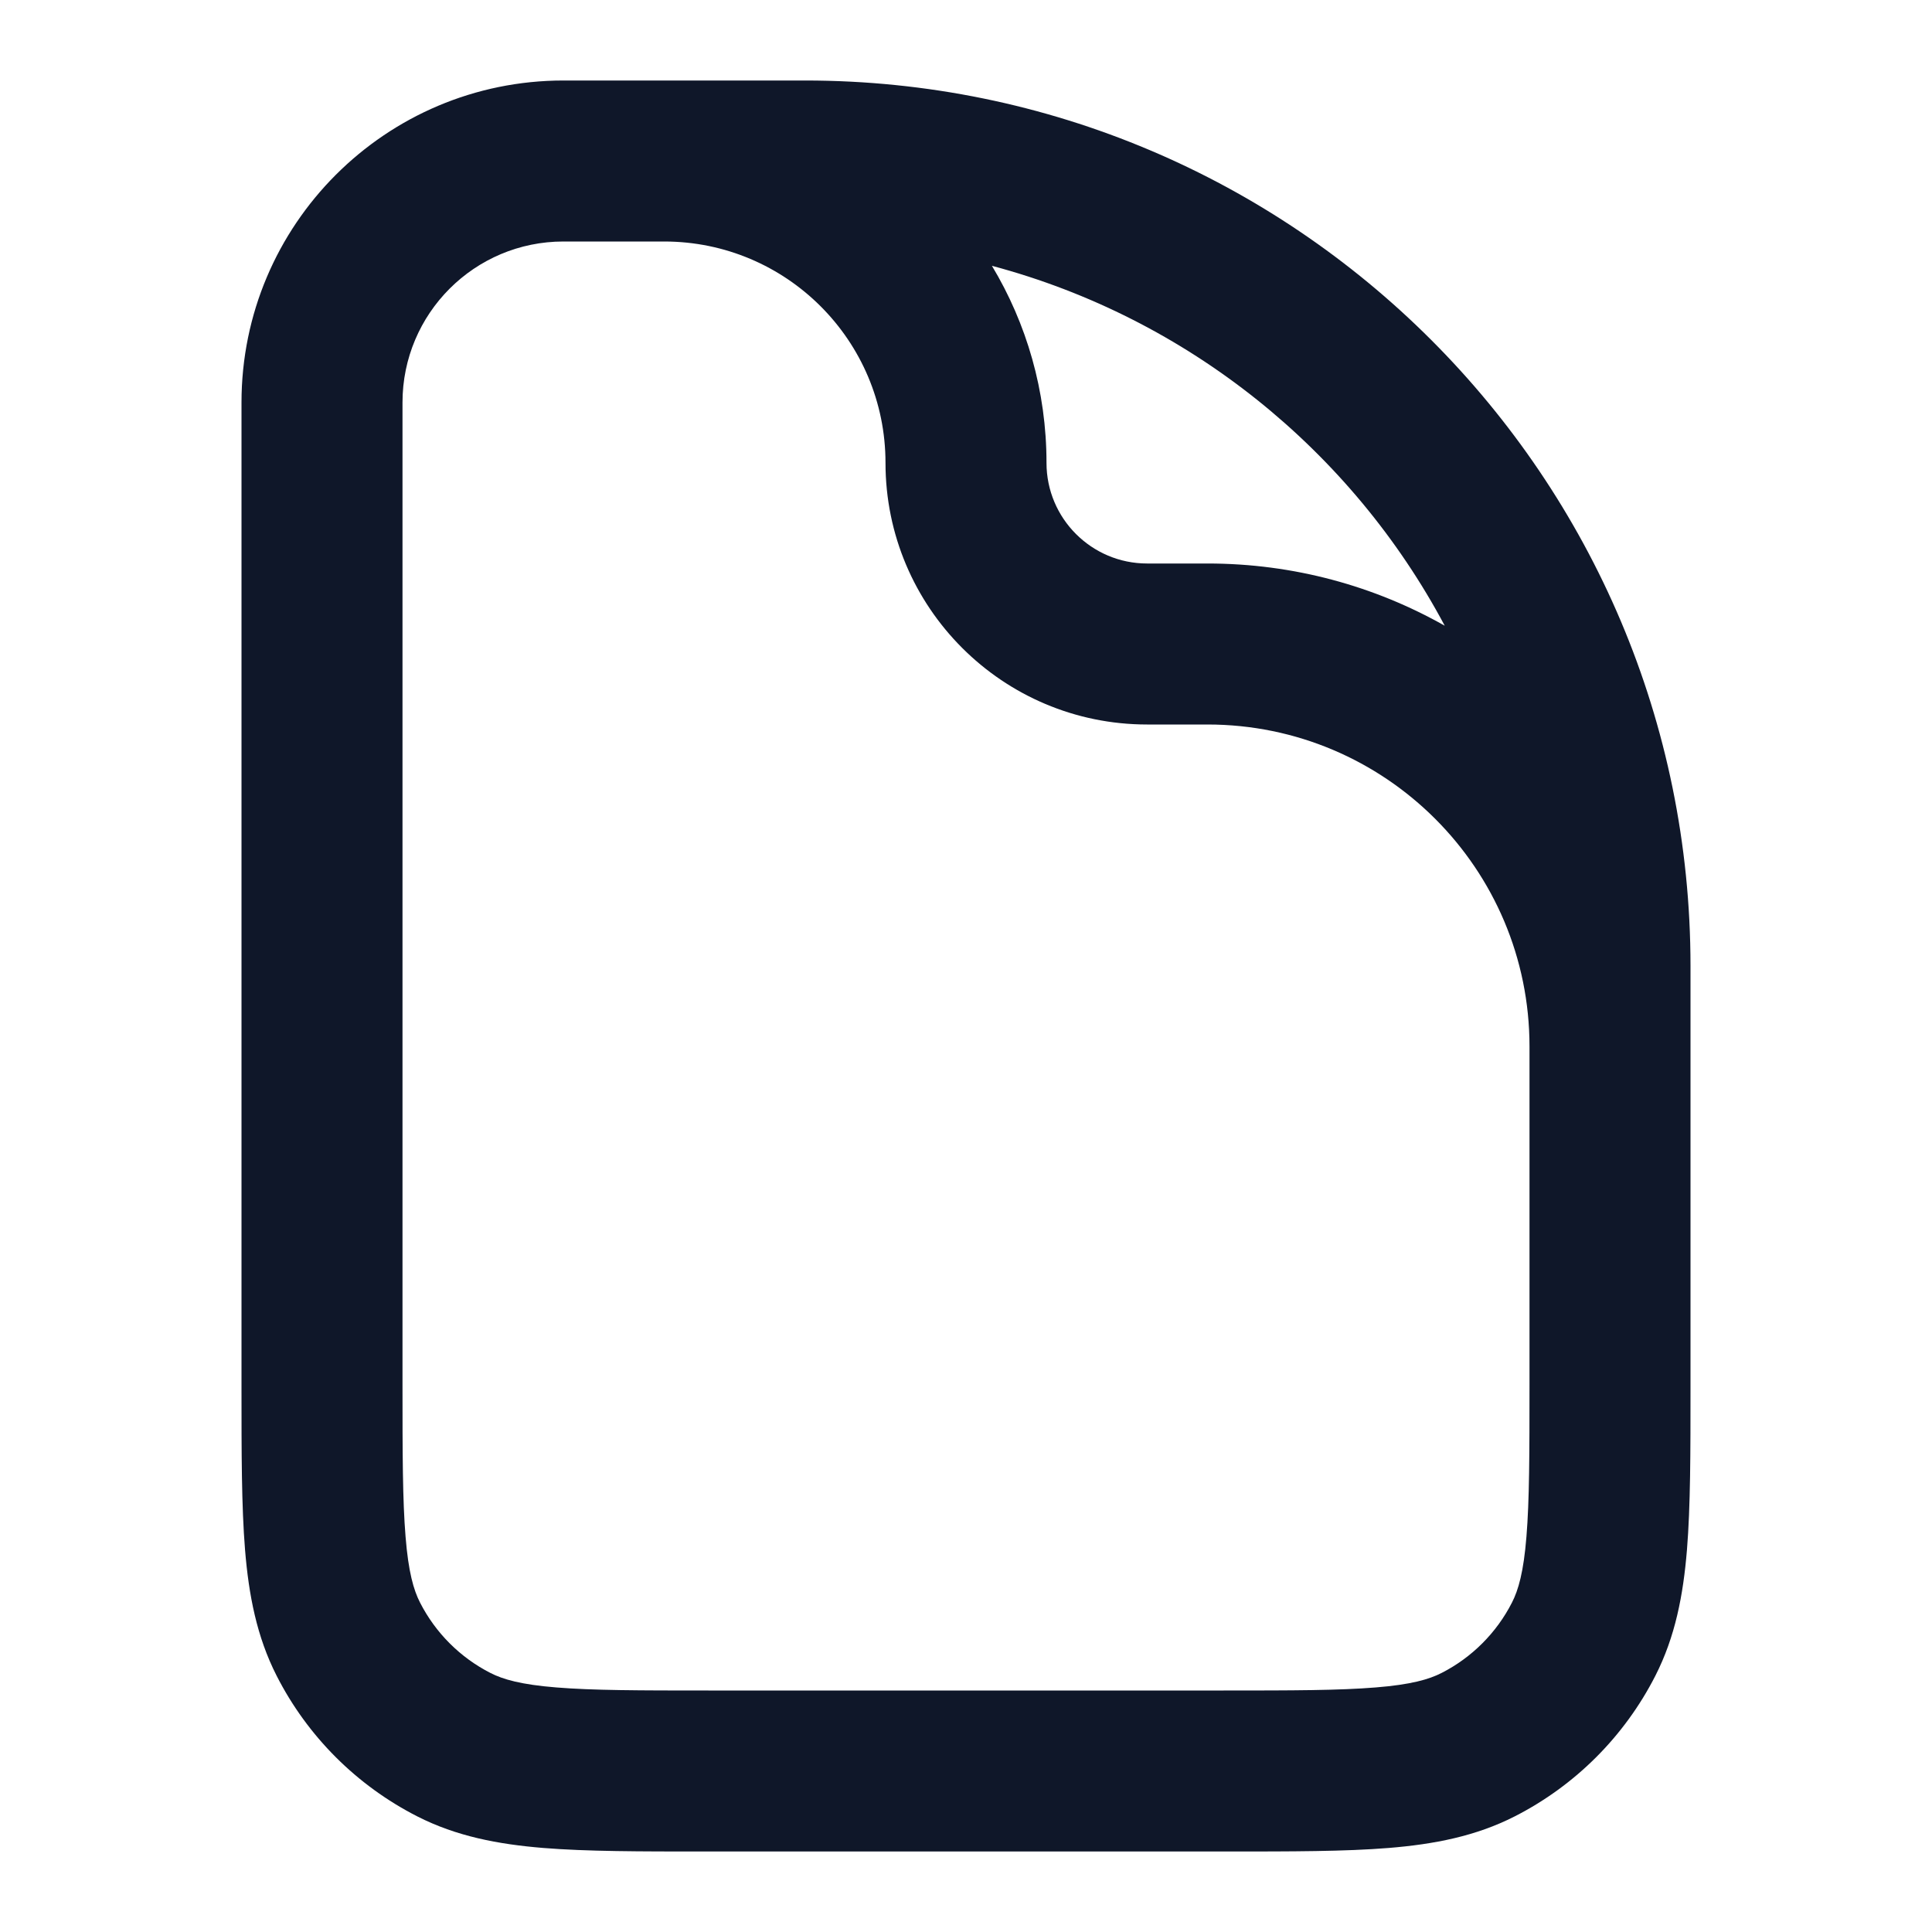
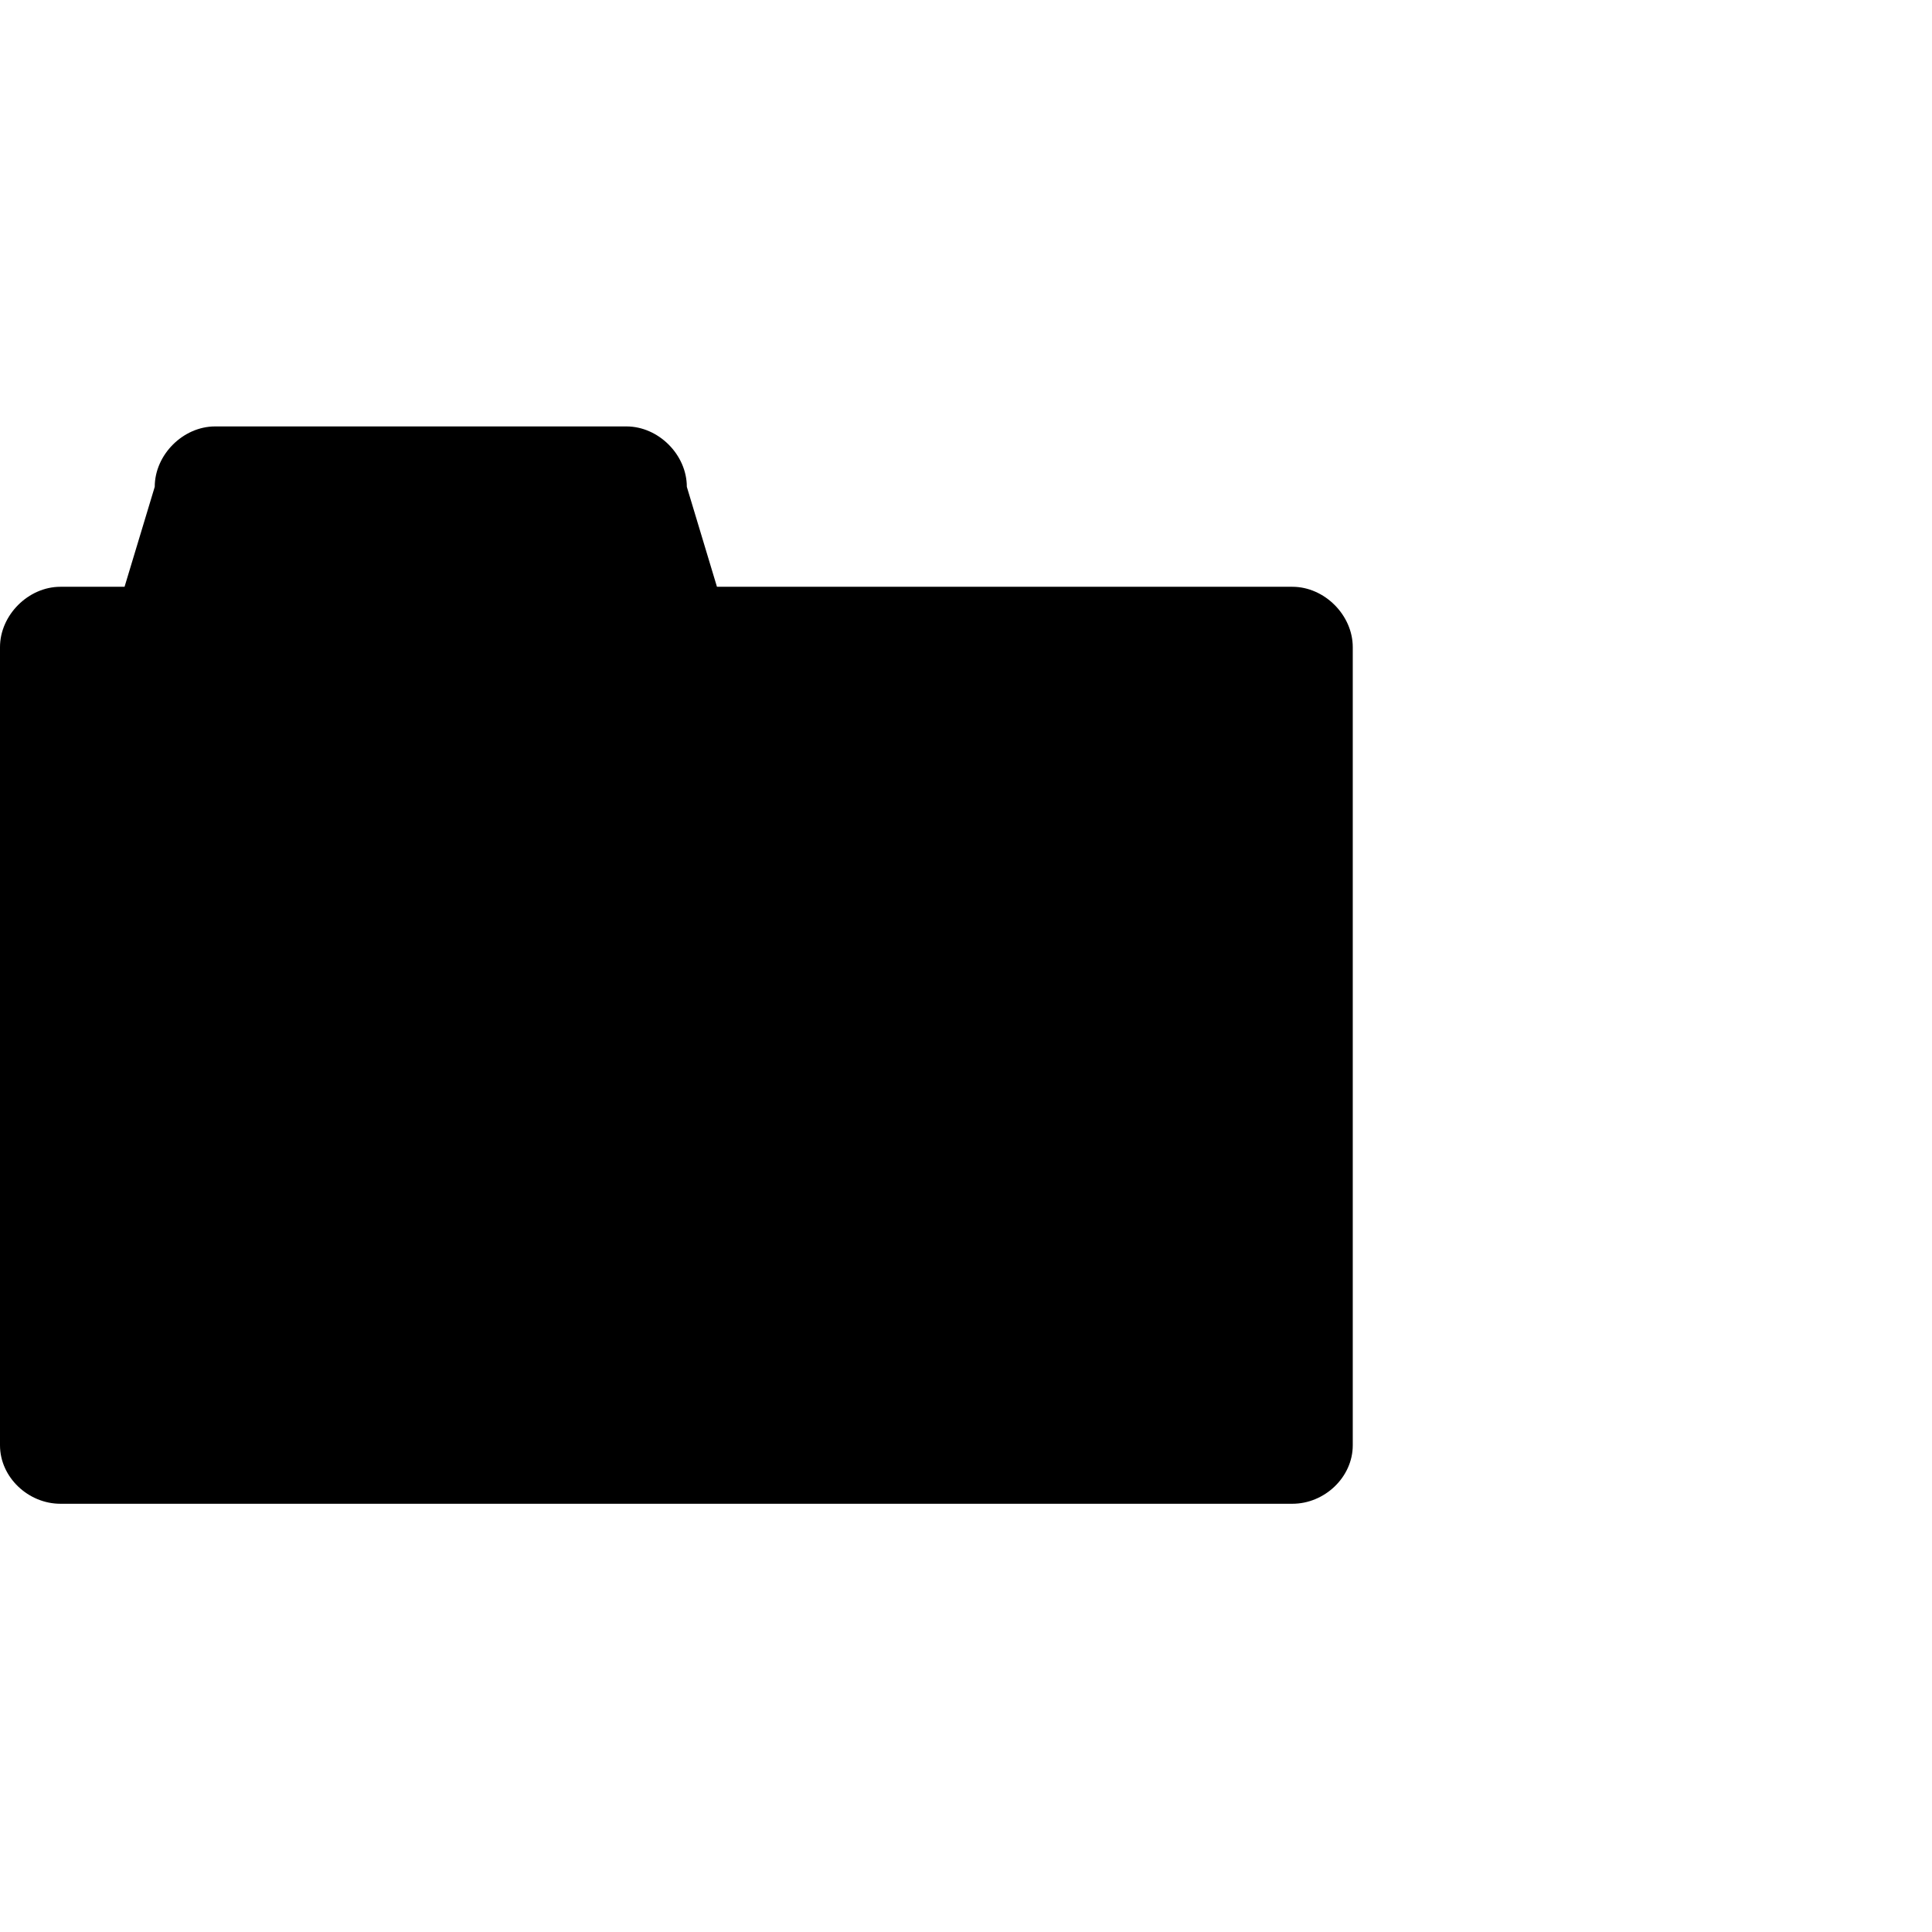
- <svg xmlns="http://www.w3.org/2000/svg" width="800px" height="800px" viewBox="0 0 24 24" fill="none">
-   <path fill-rule="evenodd" clip-rule="evenodd" d="M7 3C5.895 3 5 3.895 5 5V17.2C5 18.057 5.001 18.639 5.038 19.089C5.073 19.527 5.138 19.752 5.218 19.908C5.41 20.284 5.716 20.59 6.092 20.782C6.248 20.862 6.473 20.927 6.911 20.962C7.361 20.999 7.943 21 8.8 21H15.2C16.057 21 16.639 20.999 17.089 20.962C17.527 20.927 17.752 20.862 17.908 20.782C18.284 20.59 18.59 20.284 18.782 19.908C18.862 19.752 18.927 19.527 18.962 19.089C18.999 18.639 19 18.057 19 17.2V13C19 10.791 17.209 9 15 9H14.25C12.455 9 11 7.545 11 5.75C11 4.231 9.769 3 8.25 3H7ZM10 1C16.075 1 21 5.925 21 12V17.241C21 18.046 21 18.711 20.956 19.252C20.91 19.814 20.811 20.331 20.564 20.816C20.18 21.569 19.569 22.18 18.816 22.564C18.331 22.811 17.814 22.91 17.252 22.956C16.711 23 16.046 23 15.241 23H8.759C7.954 23 7.289 23 6.748 22.956C6.186 22.91 5.669 22.811 5.184 22.564C4.431 22.18 3.819 21.569 3.436 20.816C3.189 20.331 3.09 19.814 3.044 19.252C3 18.711 3 18.046 3 17.241L3 5C3 2.791 4.791 1 7 1H10ZM17.947 7.773C16.787 5.595 14.757 3.951 12.322 3.302C12.752 4.017 13 4.855 13 5.75C13 6.44 13.56 7 14.25 7H15C16.071 7 17.077 7.281 17.947 7.773Z" fill="#0F1729" />
+ <svg xmlns="http://www.w3.org/2000/svg" fill="#000000" width="800px" height="800px" viewBox="0 0 32 32" version="1.1">
+   <path d="M11.875 9.719h9.531c0.531 0 1 0.469 1 1v13.219c0 0.531-0.469 0.969-1 0.969h-20.406c-0.531 0-1-0.438-1-0.969v-13.219c0-0.531 0.469-1 1-1h1.063l0.5-1.656c0-0.531 0.469-1 1-1h6.813c0.531 0 1 0.469 1 1z" />
</svg>
